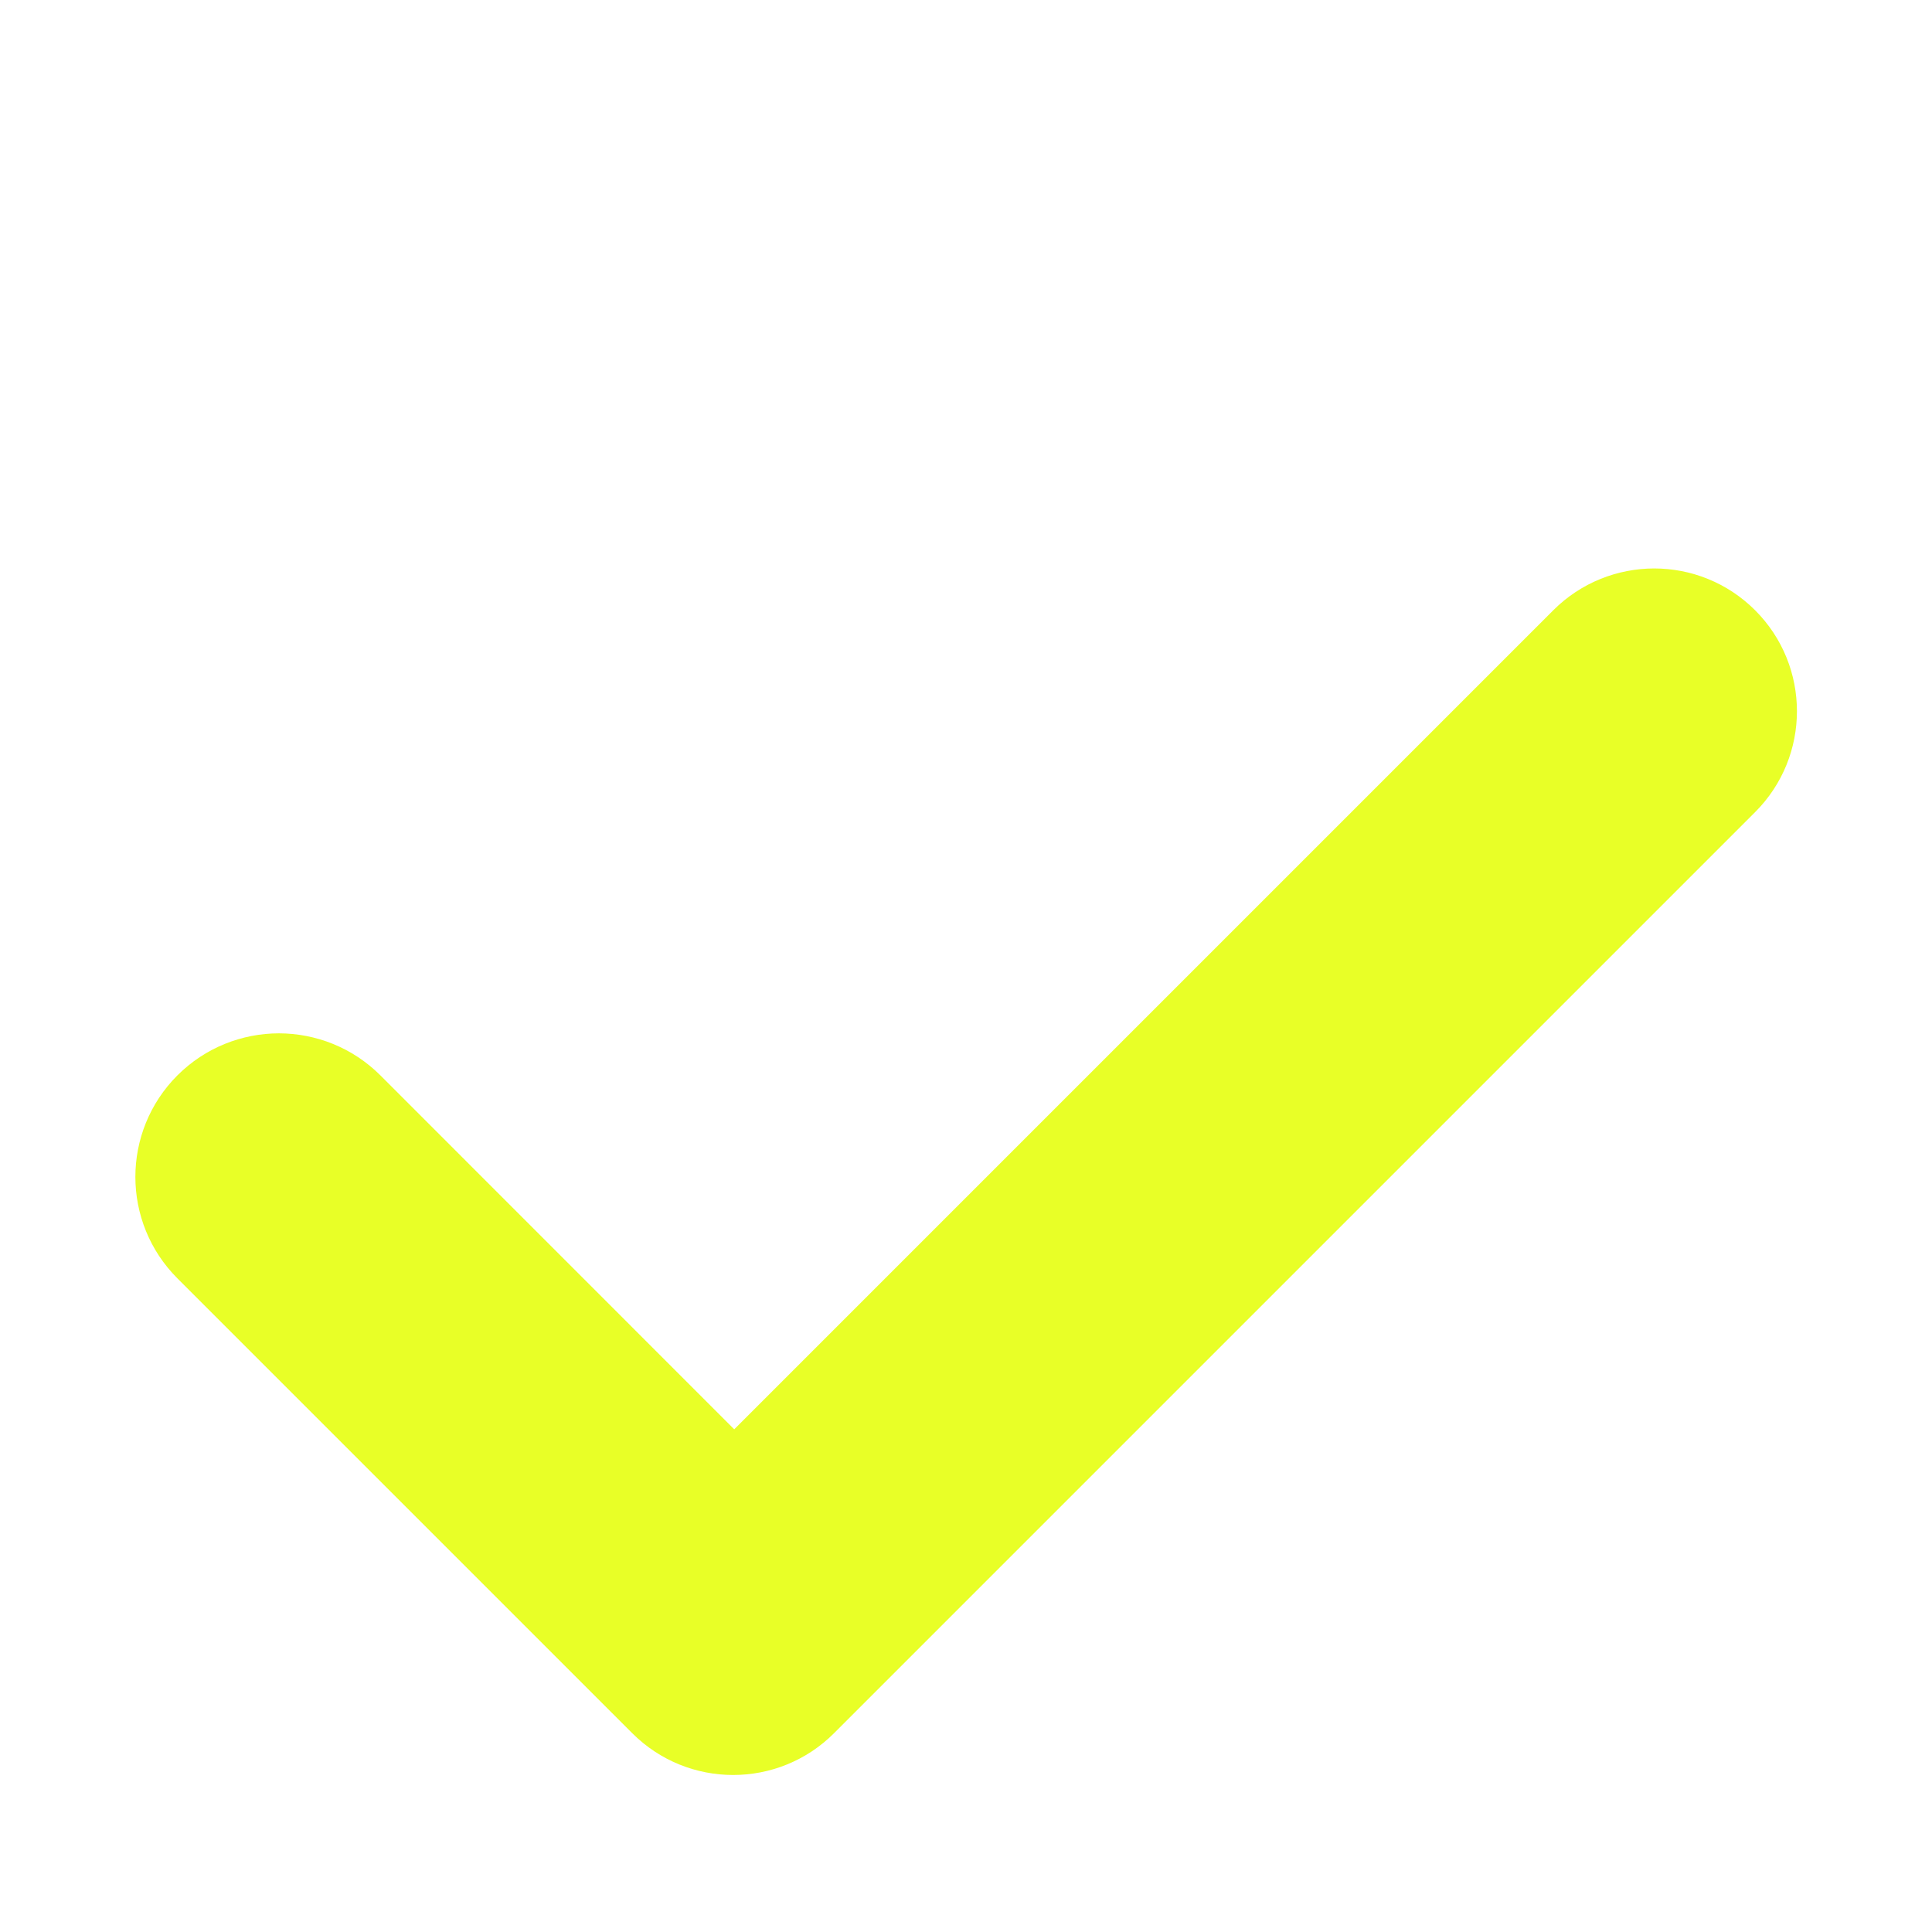
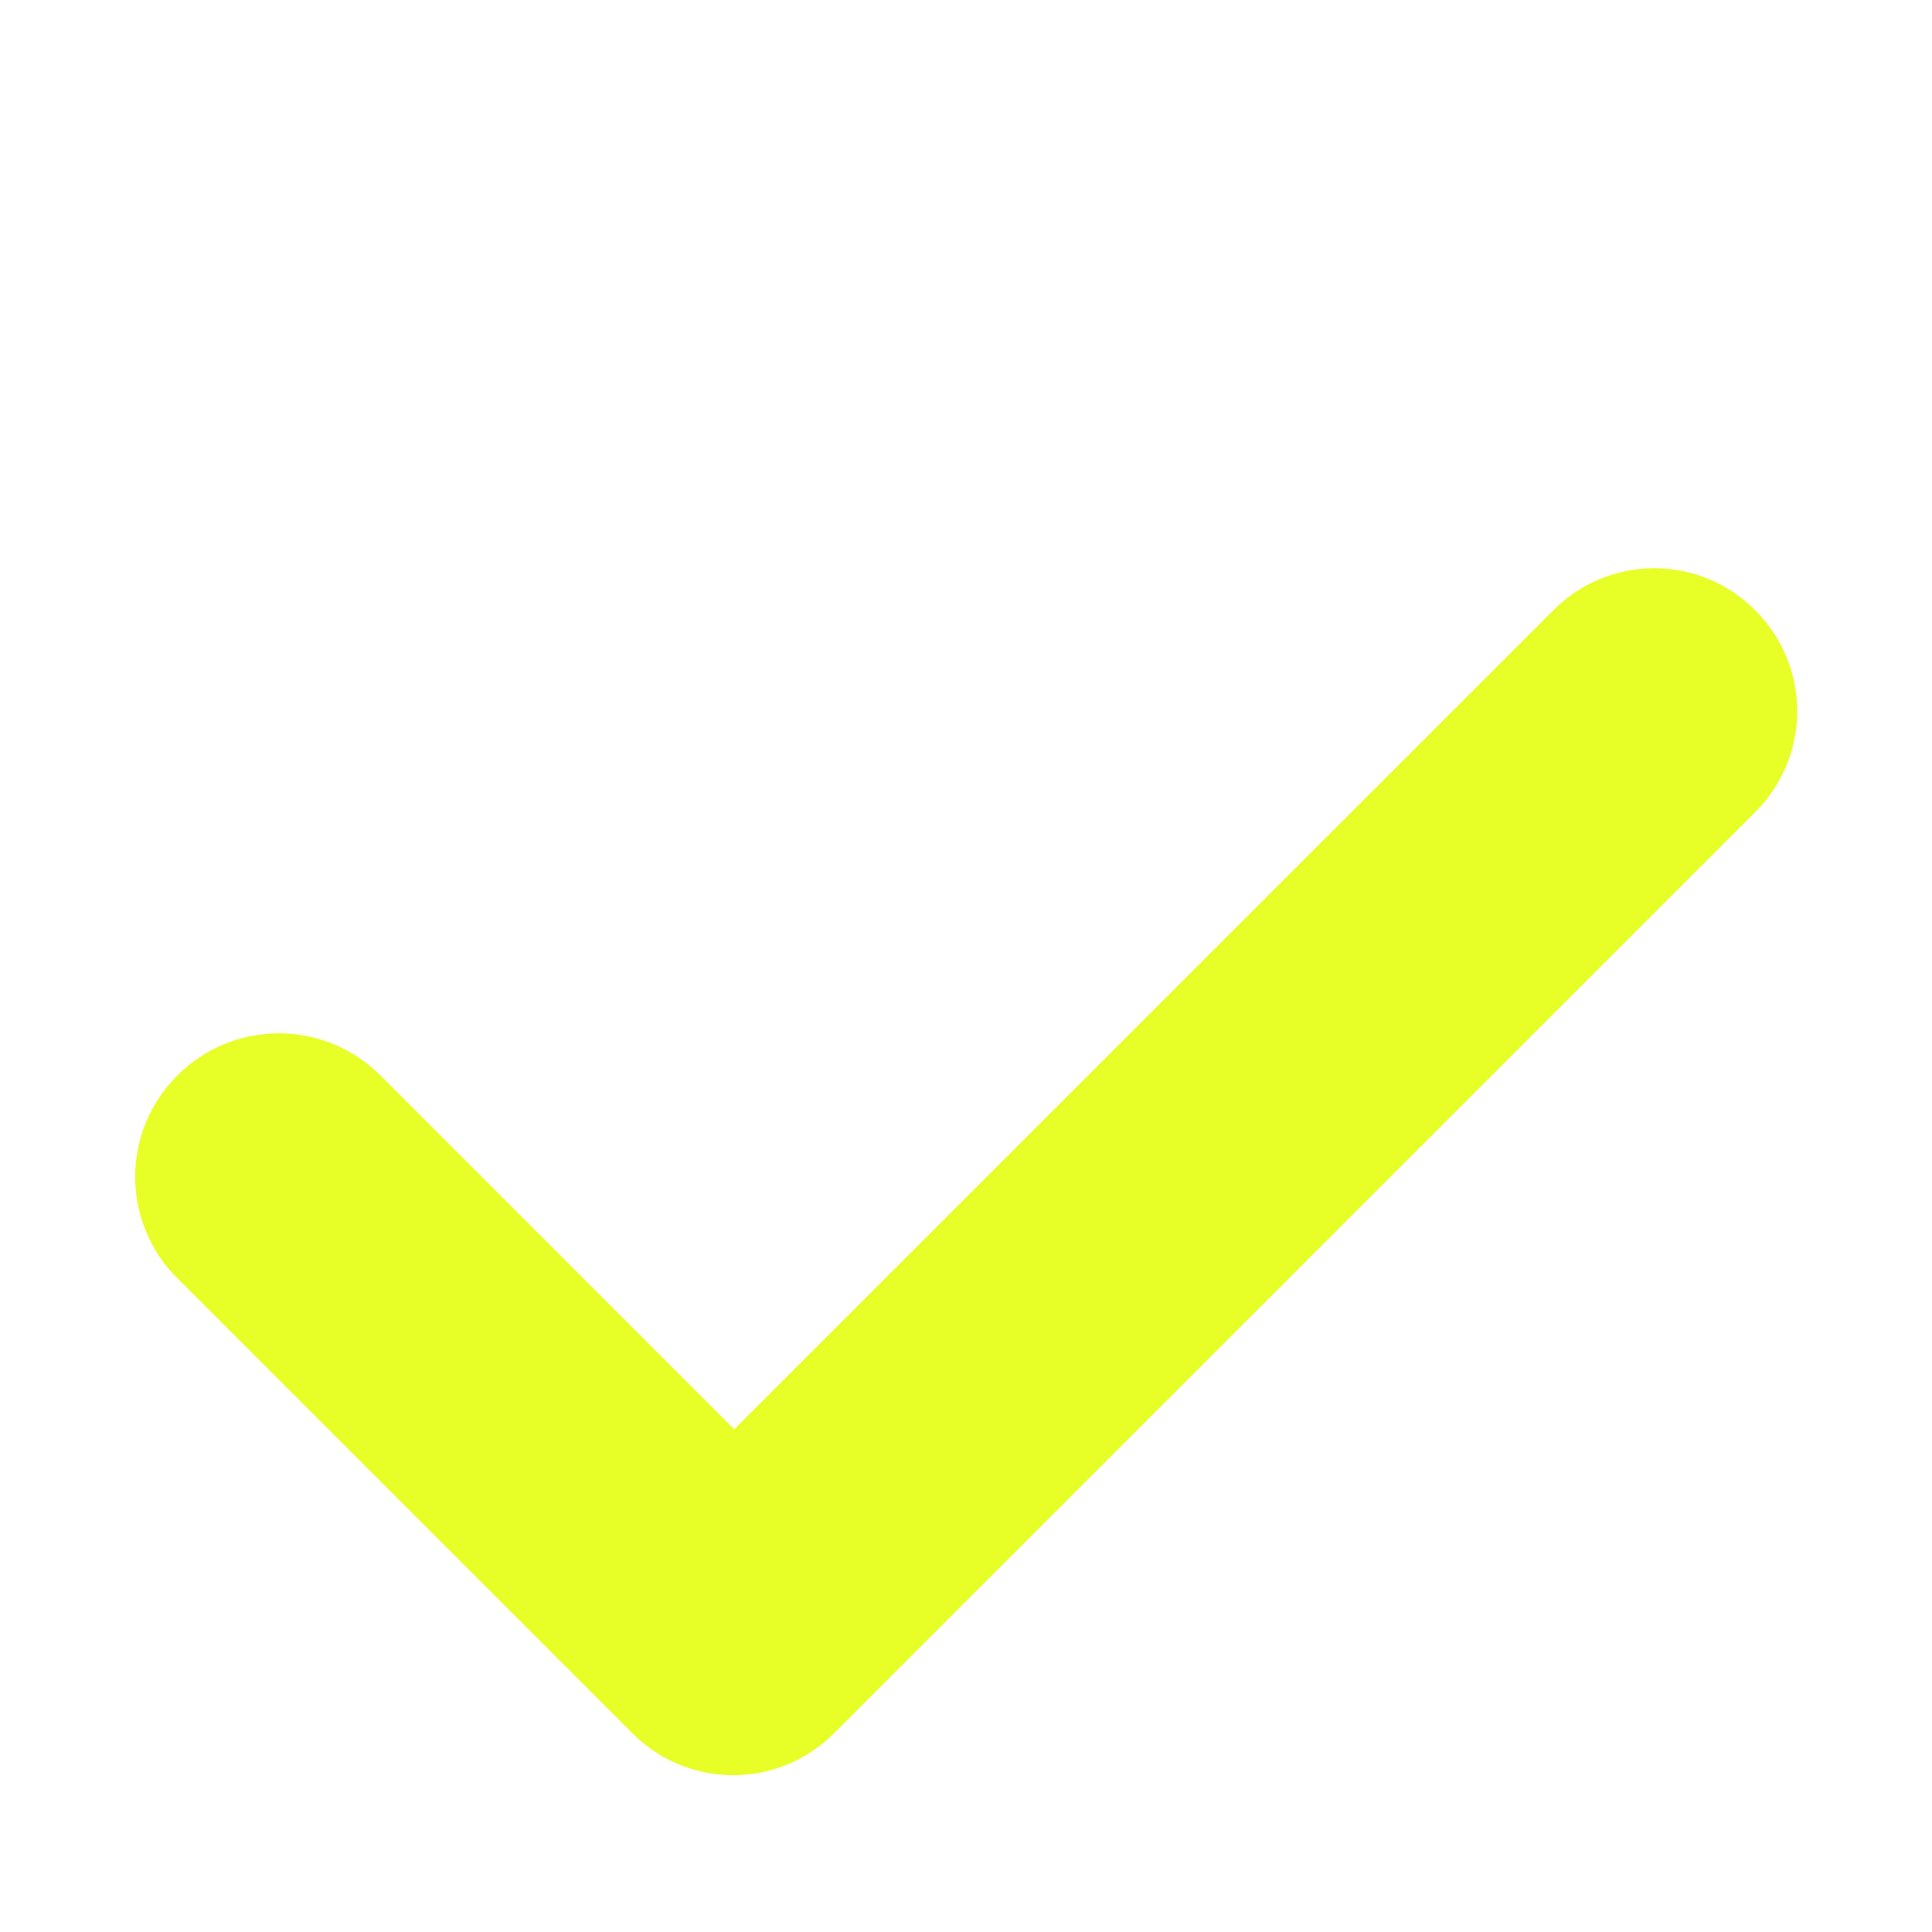
- <svg xmlns="http://www.w3.org/2000/svg" width="24px" height="24px" viewBox="0 0 24 24" version="1.1">
-   <g id="1.-Ultra" stroke="none" stroke-width="1" fill="none" fill-rule="evenodd">
-     <g id="Ultra01-HooverBroom" transform="translate(-1001, -1131)" fill="#E8FF27" stroke="#E8FF27" stroke-width="0.773">
-       <g id="Blocs" transform="translate(0, 827)">
-         <g id="colonneDroite" transform="translate(1000, 154)">
-           <g id="Atom/Icon/LIST/available-Copy-6" transform="translate(3, 151.7635)">
-             <path d="M1.919,4.577 C2.305,4.577 2.654,4.734 2.907,4.986 C3.159,5.239 3.316,5.588 3.316,5.974 L3.315,12.577 L18.091,12.577 C18.474,12.577 18.82,12.733 19.071,12.983 C19.322,13.234 19.477,13.581 19.477,13.964 C19.477,14.347 19.322,14.693 19.071,14.944 C18.82,15.195 18.474,15.35 18.091,15.35 L1.909,15.35 C1.526,15.35 1.18,15.195 0.929,14.944 C0.678,14.693 0.523,14.347 0.523,13.964 L0.523,5.974 C0.523,5.588 0.679,5.239 0.932,4.986 C1.184,4.734 1.534,4.577 1.919,4.577 Z" id="Rectangle-3-Copy" transform="translate(10, 9.9638) rotate(-45) translate(-10, -9.9638)" />
-           </g>
-         </g>
-       </g>
-     </g>
-   </g>
+ <svg xmlns="http://www.w3.org/2000/svg" width="24" height="24">
+   <path d="M2.477 13.632a1.39 1.39 0 0 1 .987-.409 1.39 1.39 0 0 1 .987.409l4.669 4.67L19.569 7.854a1.38 1.38 0 0 1 1.961 0 1.38 1.38 0 0 1 0 1.961L10.088 21.257a1.38 1.38 0 0 1-1.961 0l-5.65-5.65a1.39 1.39 0 0 1 0-1.975z" fill="#e8ff27" stroke="#e8ff27" stroke-width=".773" fill-rule="evenodd" />
</svg>
